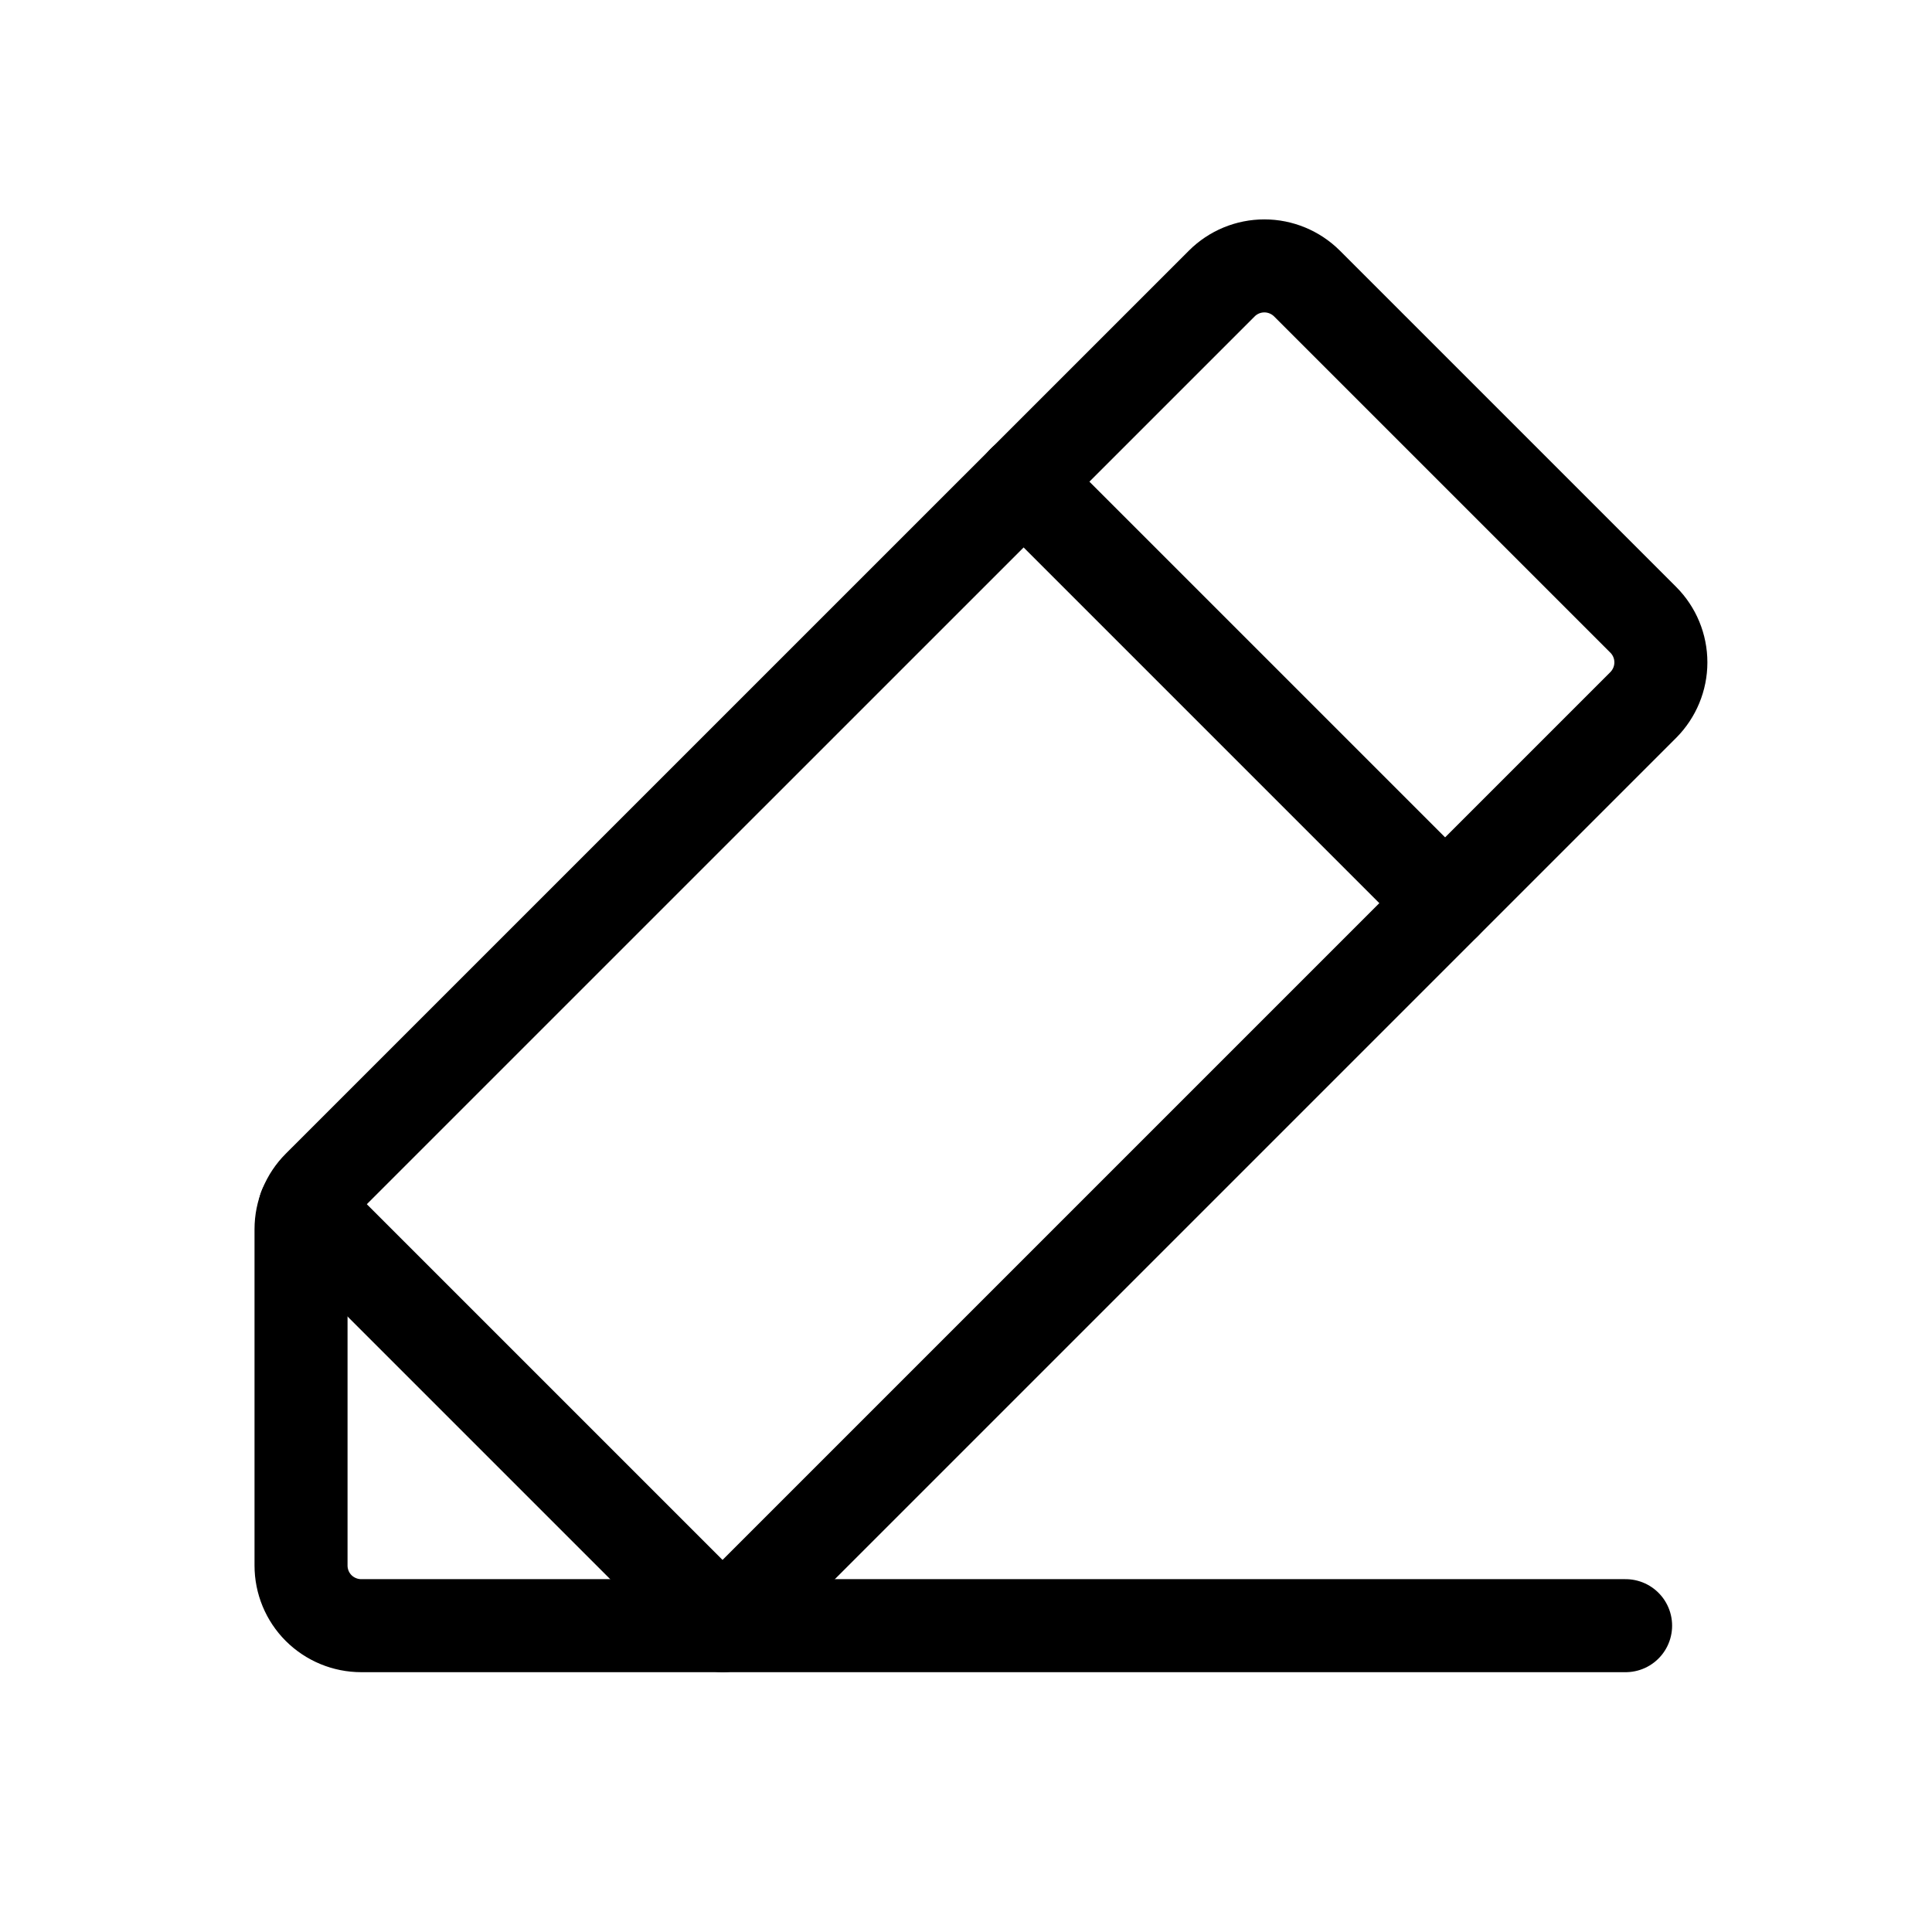
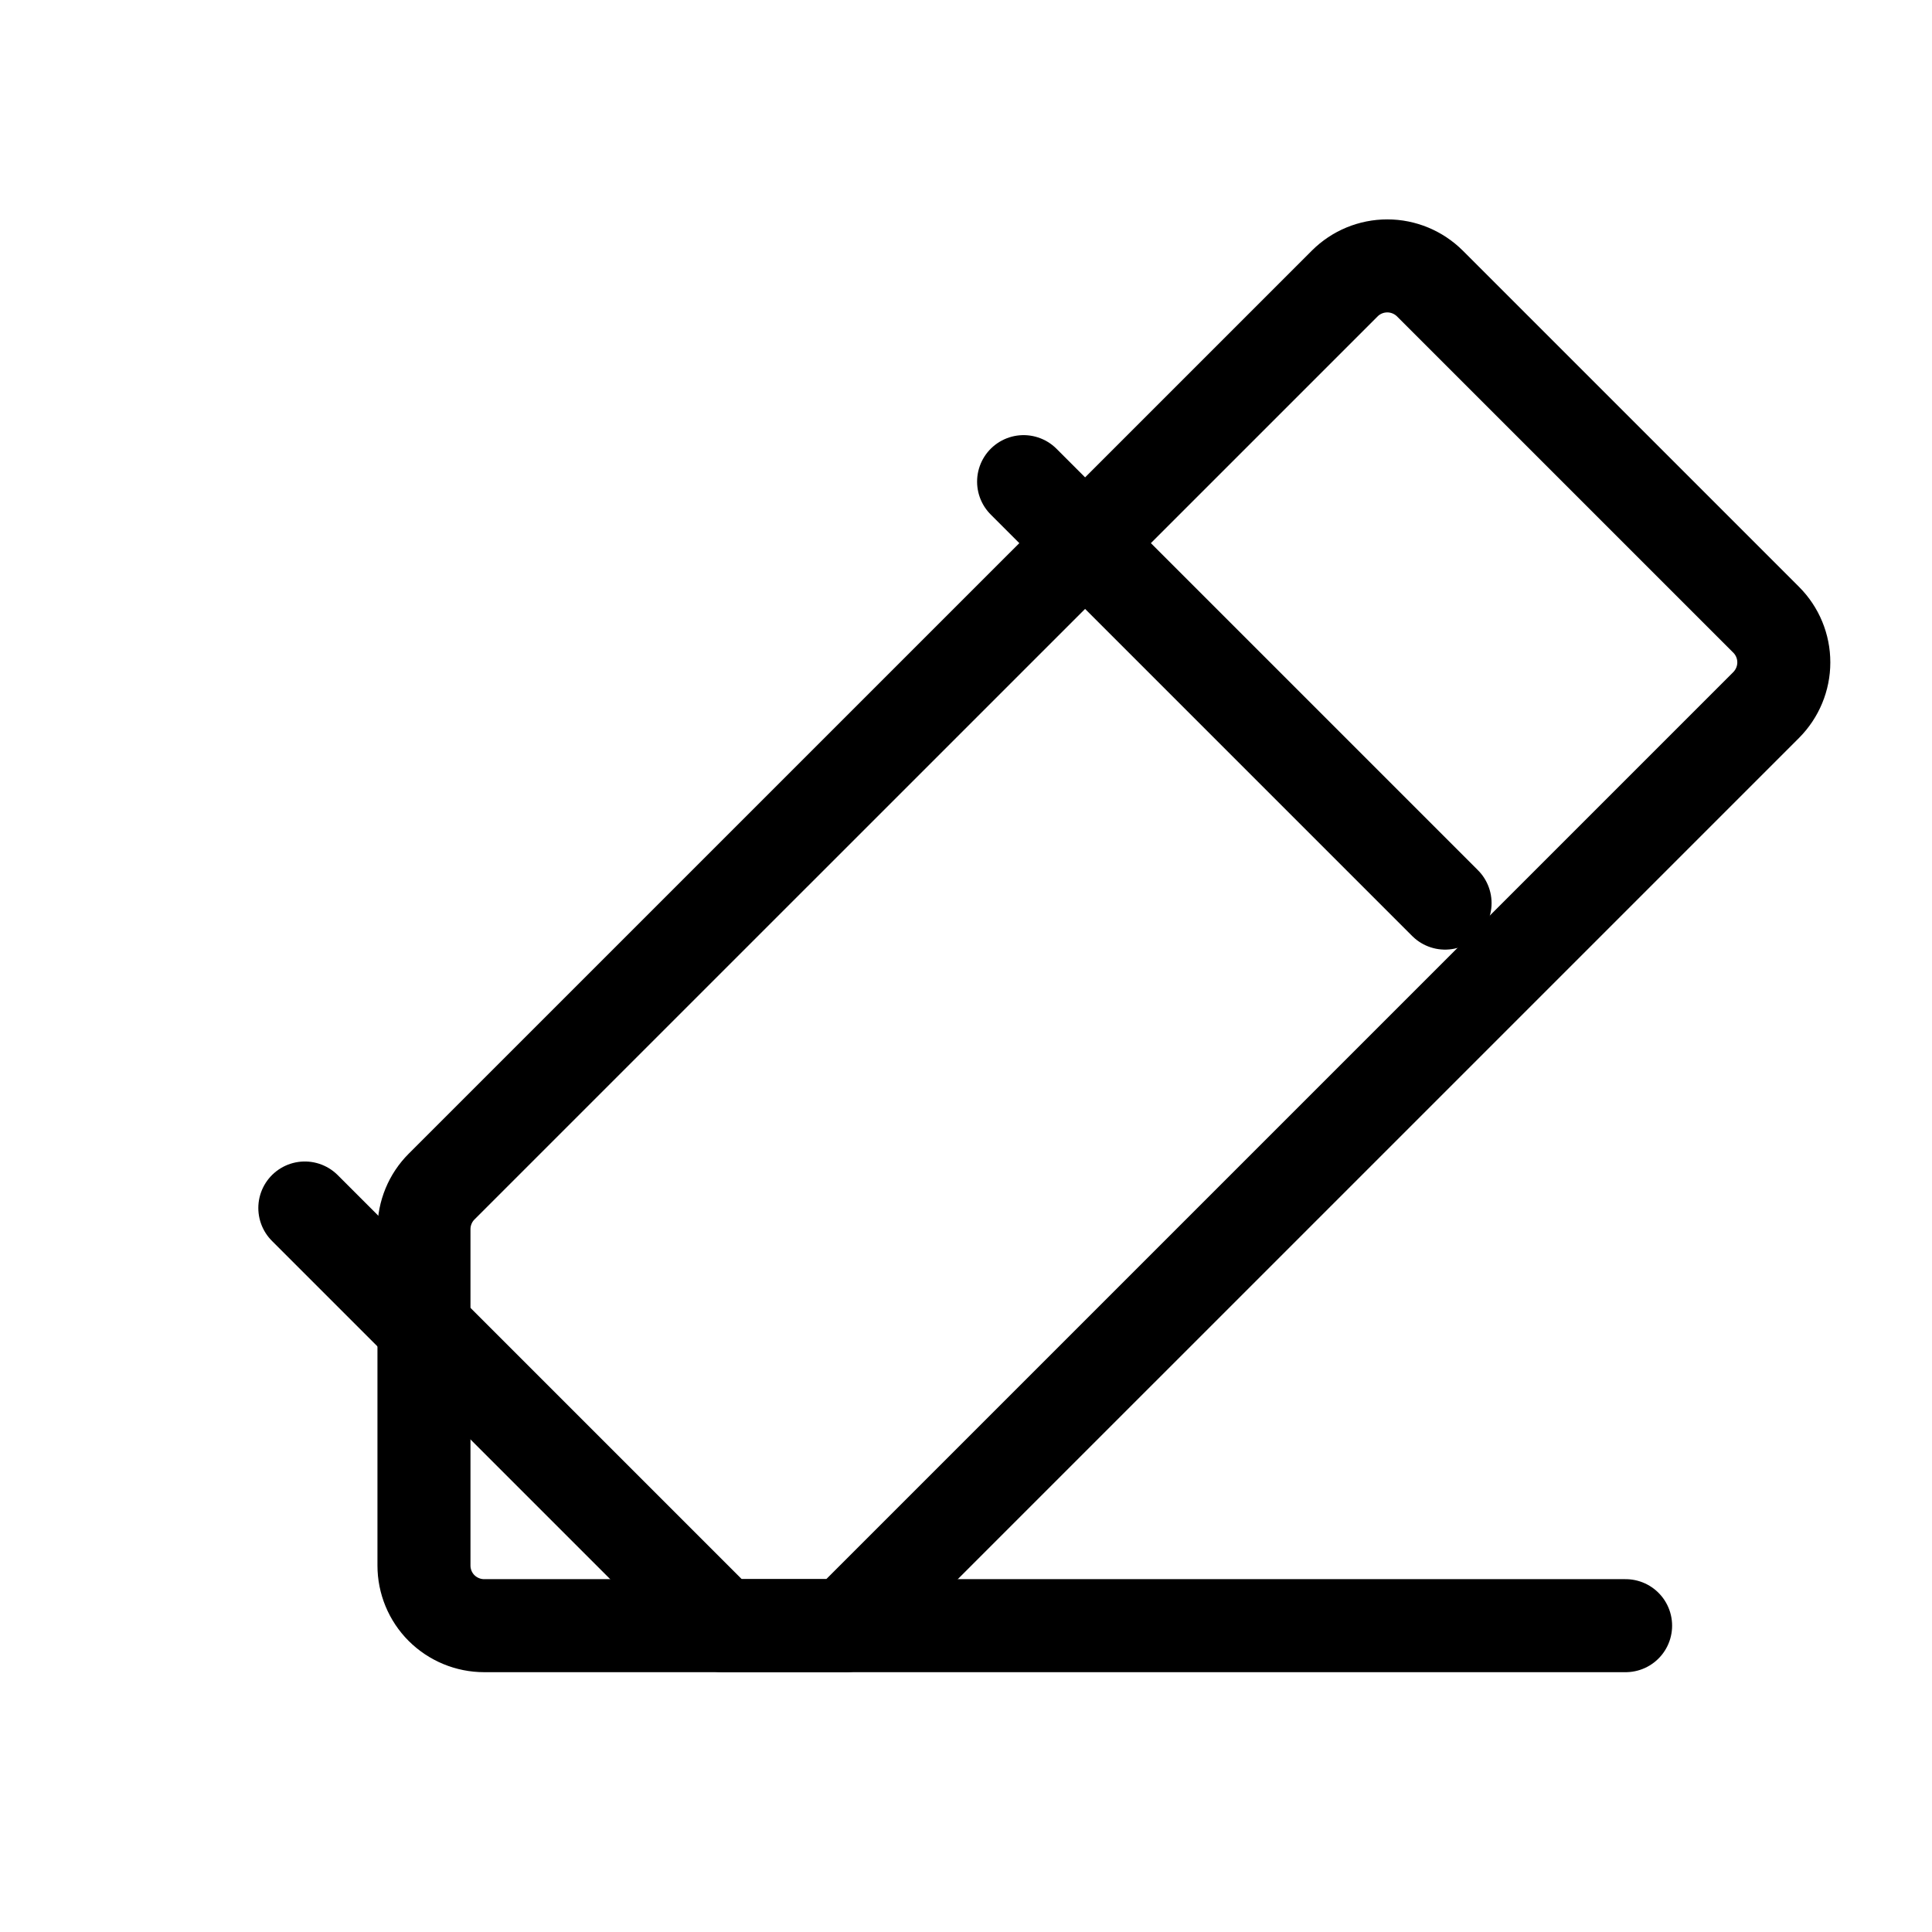
<svg xmlns="http://www.w3.org/2000/svg" width="27" height="27" fill="none">
  <g>
-     <path id="svg_1" stroke-linejoin="round" stroke-linecap="round" stroke-width="1.3" stroke="currentColor" d="m10.097,22.719l-5.049,0c-0.223,0 -0.437,-0.089 -0.595,-0.246c-0.158,-0.158 -0.246,-0.372 -0.246,-0.595l0,-4.7c0,-0.111 0.022,-0.22 0.064,-0.322c0.042,-0.102 0.104,-0.195 0.182,-0.273l12.622,-12.621c0.158,-0.158 0.372,-0.246 0.595,-0.246c0.223,0 0.437,0.089 0.595,0.246l4.7,4.7c0.158,0.158 0.246,0.372 0.246,0.595c0,0.223 -0.089,0.437 -0.246,0.595l-12.868,12.868z" />
+     <path id="svg_1" stroke-linejoin="round" stroke-linecap="round" stroke-width="1.3" stroke="currentColor" d="m11.815,22.719l-5.049,0c-0.223,0 -0.437,-0.089 -0.595,-0.246c-0.158,-0.158 -0.246,-0.372 -0.246,-0.595l0,-4.7c0,-0.111 0.022,-0.22 0.064,-0.322c0.042,-0.102 0.104,-0.195 0.182,-0.273l12.622,-12.621c0.158,-0.158 0.372,-0.246 0.595,-0.246c0.223,0 0.437,0.089 0.595,0.246l4.7,4.7c0.158,0.158 0.246,0.372 0.246,0.595c0,0.223 -0.089,0.437 -0.246,0.595l-12.868,12.868z" />
    <path id="svg_2" stroke-linejoin="round" stroke-linecap="round" stroke-width="1.3" stroke="currentColor" d="m14.305,6.731l5.89,5.89" />
    <path id="svg_3" stroke-linejoin="round" stroke-linecap="round" stroke-width="1.3" stroke="currentColor" d="m22.718,22.719l-12.621,0l-5.837,-5.837" />
  </g>
</svg>
